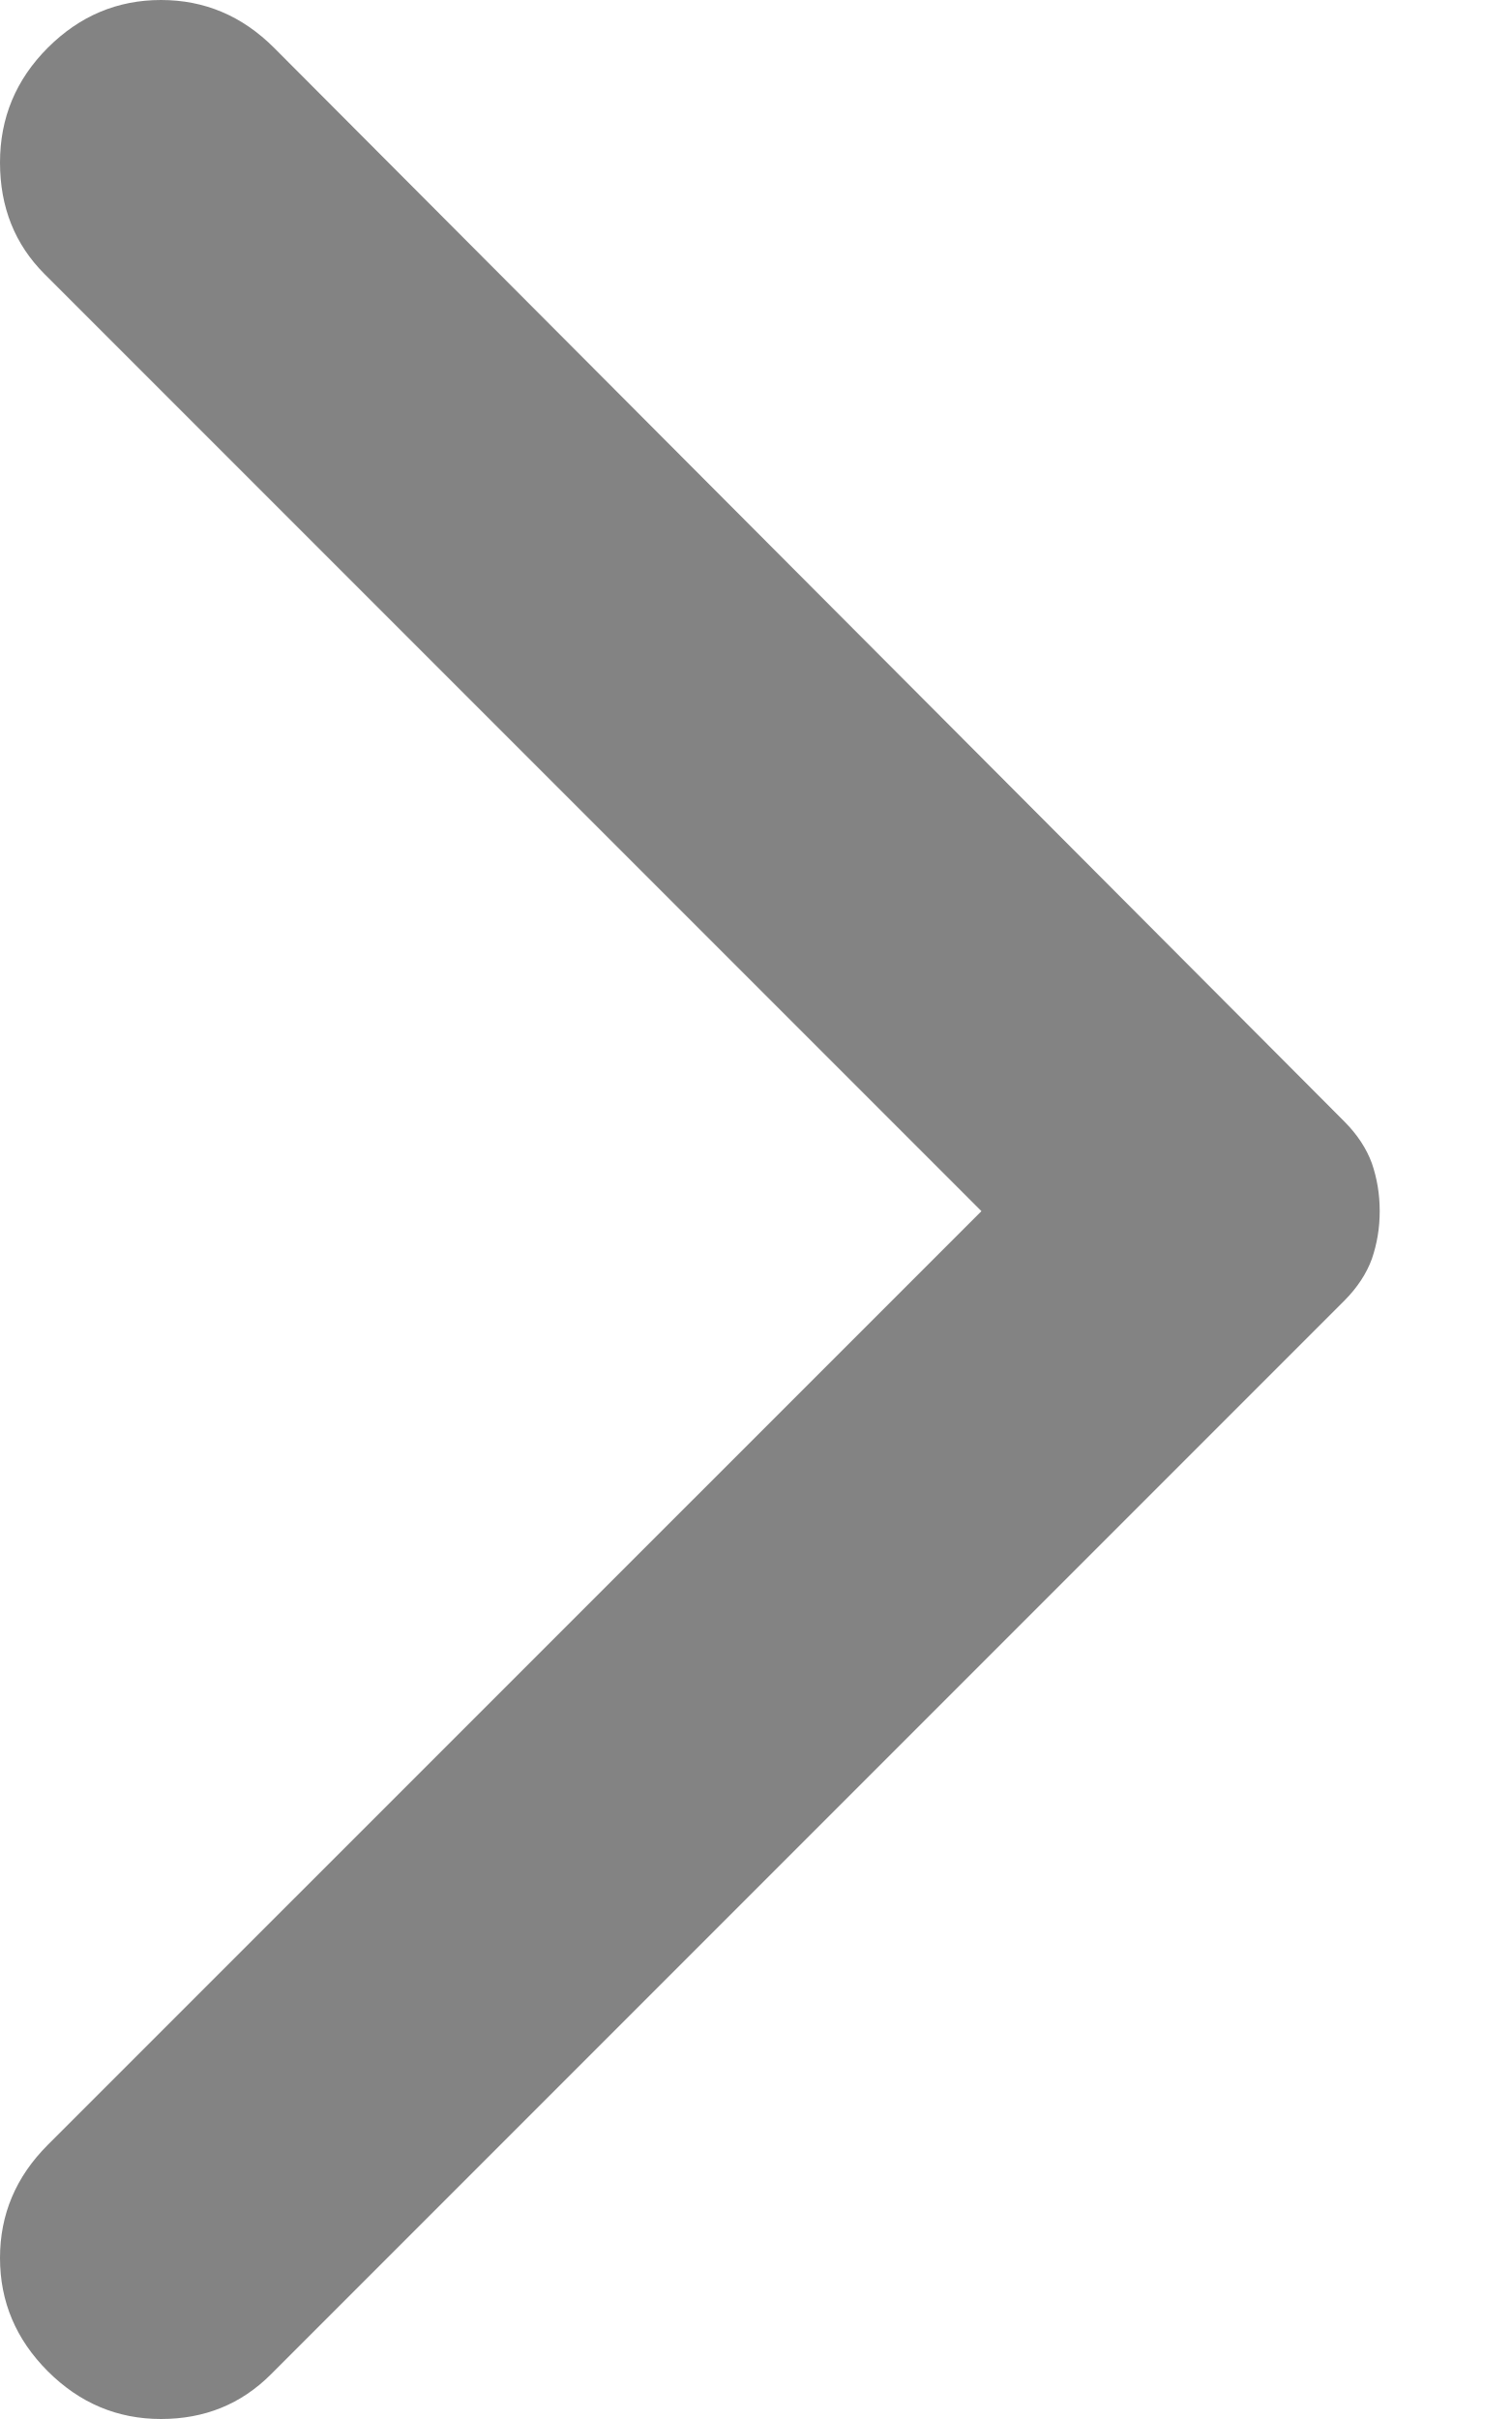
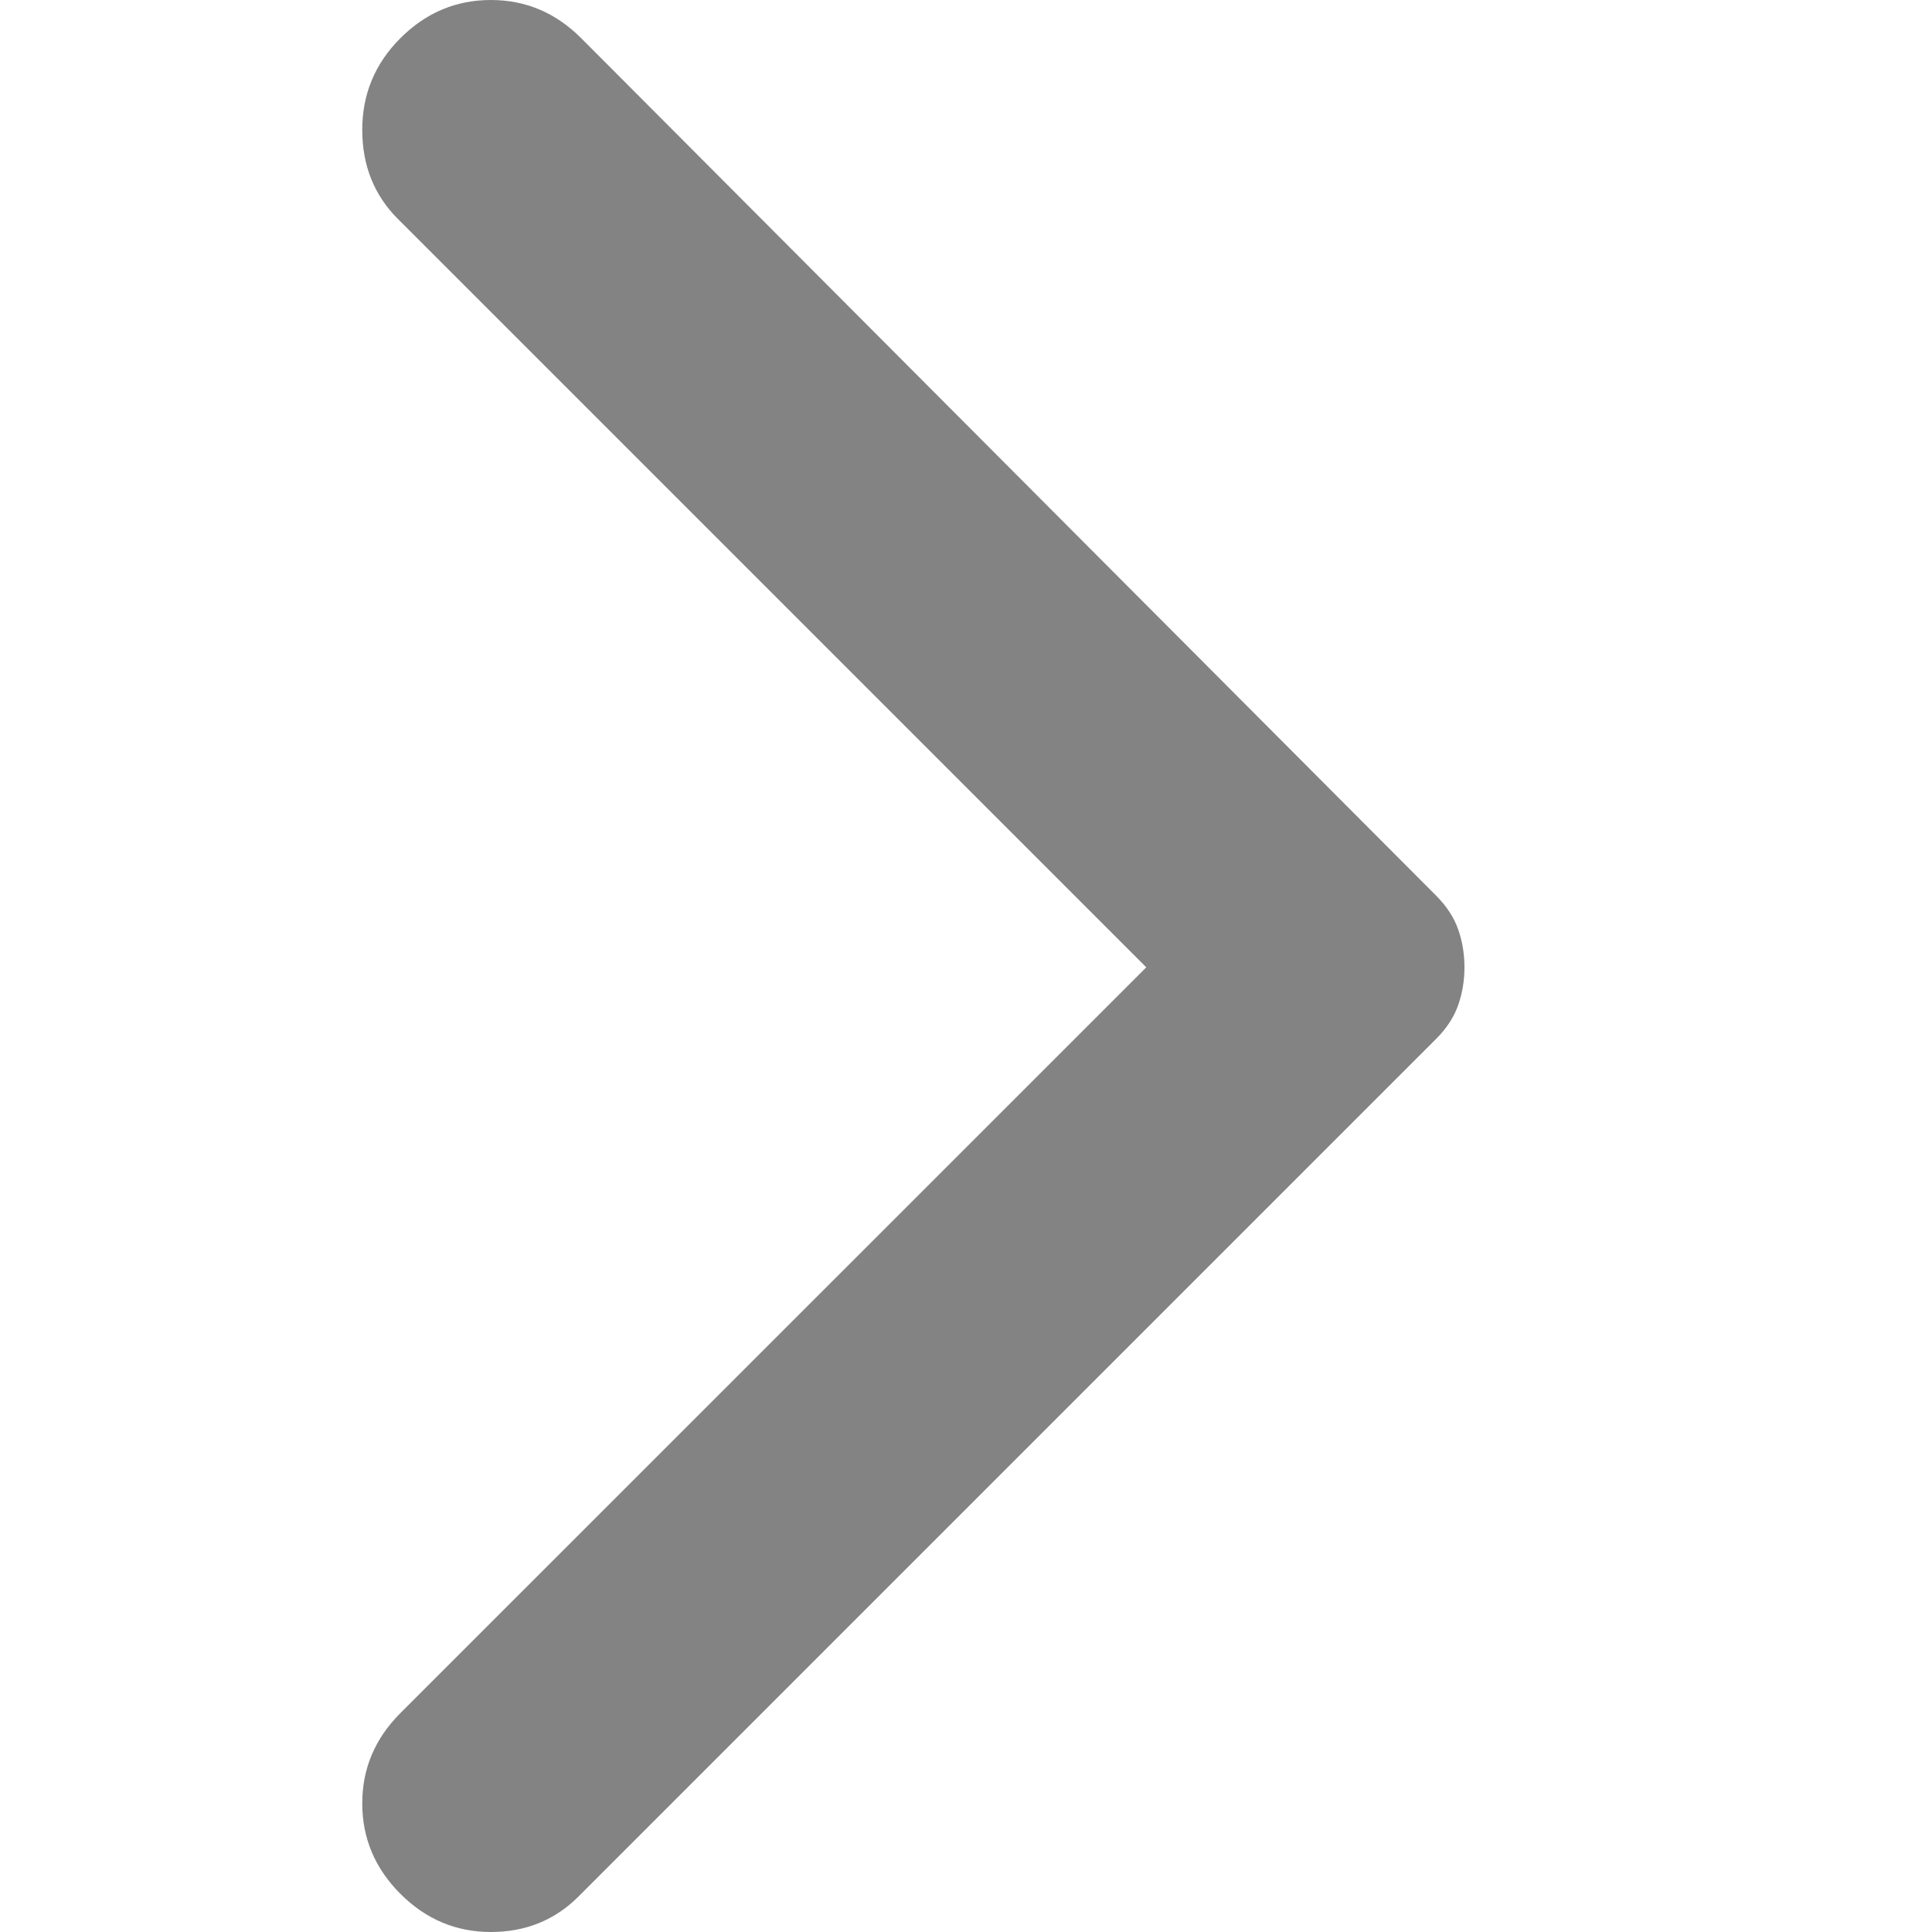
- <svg xmlns="http://www.w3.org/2000/svg" viewBox="0 0 10 16" fill="none">
-   <path d="M0.316 15.684C0.105 15.473 0 15.223 0 14.935C0 14.647 0.105 14.398 0.316 14.187L6.493 8.011L0.295 1.813C0.098 1.616 0 1.37 0 1.075C0 0.78 0.105 0.527 0.316 0.316C0.527 0.105 0.777 0 1.065 0C1.353 0 1.602 0.105 1.813 0.316L8.896 7.42C8.98 7.505 9.04 7.596 9.076 7.694C9.11 7.793 9.128 7.898 9.128 8.011C9.128 8.123 9.11 8.228 9.076 8.327C9.04 8.425 8.98 8.516 8.896 8.601L1.792 15.705C1.595 15.902 1.353 16 1.065 16C0.777 16 0.527 15.895 0.316 15.684Z" fill="#838383" />
+ <svg xmlns="http://www.w3.org/2000/svg" width="16" height="16" viewBox="0 0 16 16" fill="none">
+   <path d="M3.316 15.684C3.105 15.473 3 15.223 3 14.935C3 14.647 3.105 14.398 3.316 14.187L9.493 8.011L3.295 1.813C3.098 1.616 3 1.37 3 1.075C3 0.78 3.105 0.527 3.316 0.316C3.527 0.105 3.777 0 4.065 0C4.353 0 4.602 0.105 4.813 0.316L11.896 7.42C11.98 7.505 12.04 7.596 12.075 7.694C12.11 7.793 12.128 7.898 12.128 8.011C12.128 8.123 12.11 8.228 12.075 8.327C12.04 8.425 11.98 8.516 11.896 8.601L4.792 15.705C4.595 15.902 4.353 16 4.065 16C3.777 16 3.527 15.895 3.316 15.684Z" fill="#838383" />
</svg>
